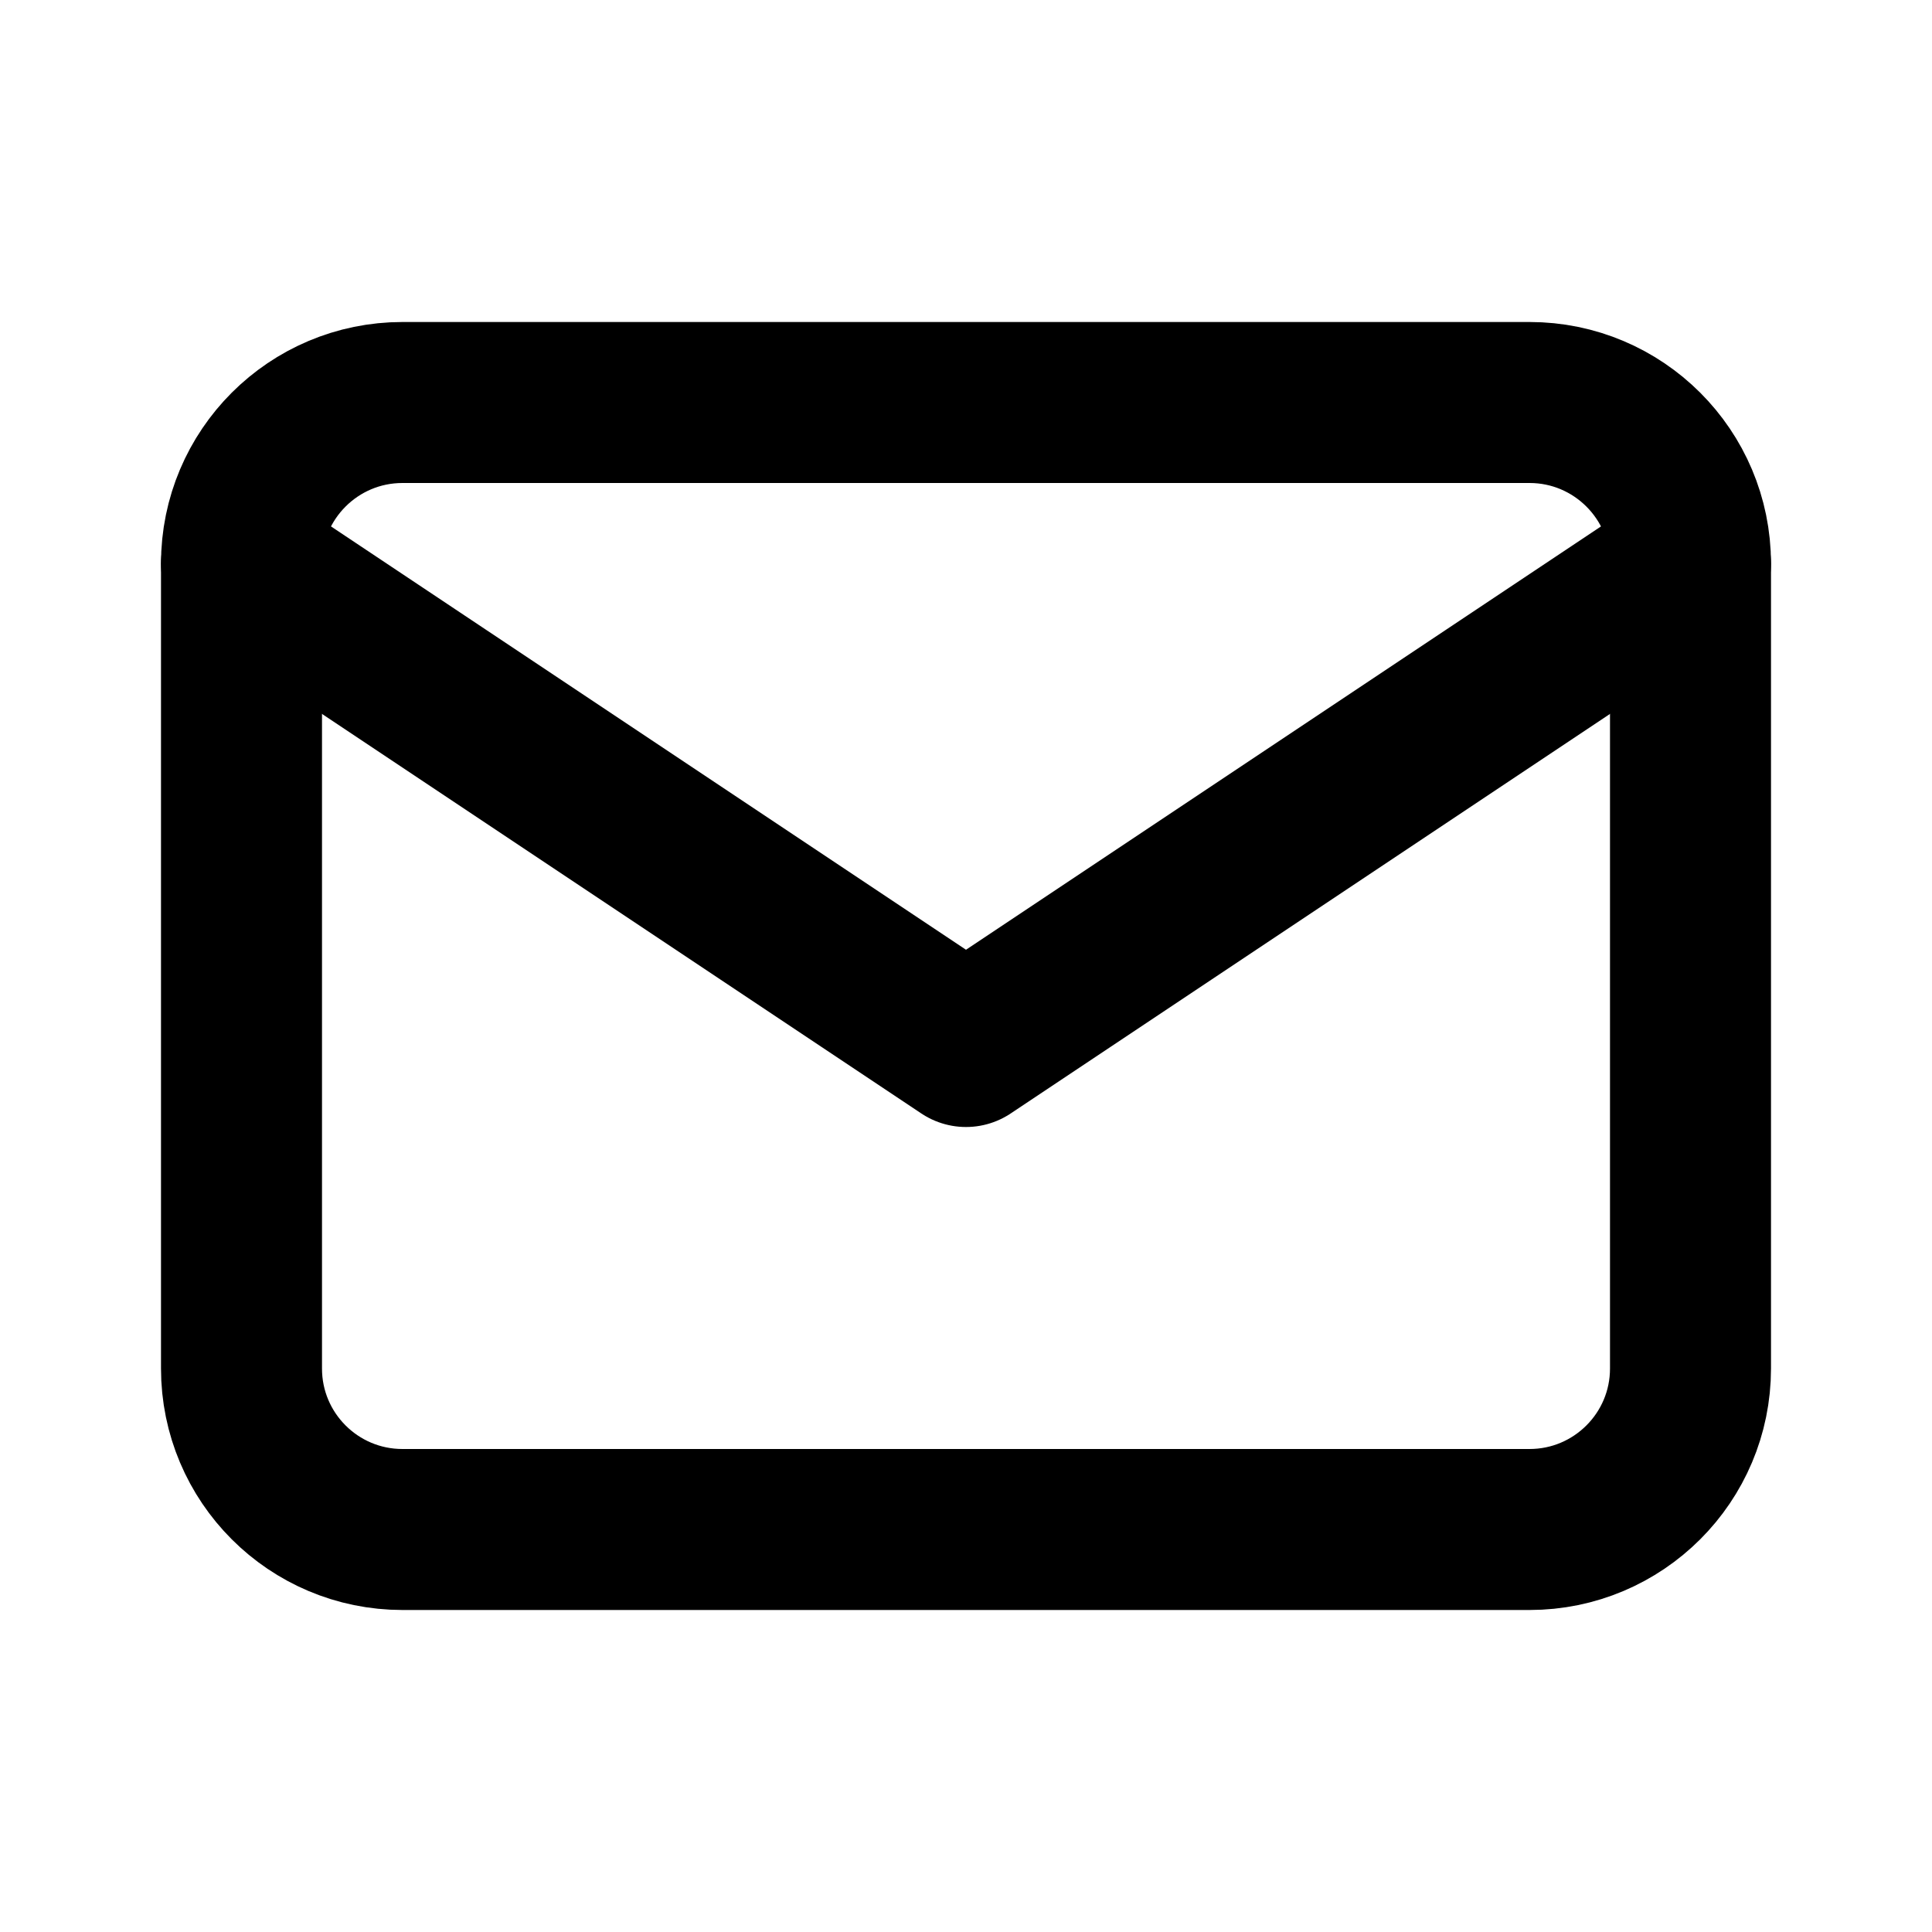
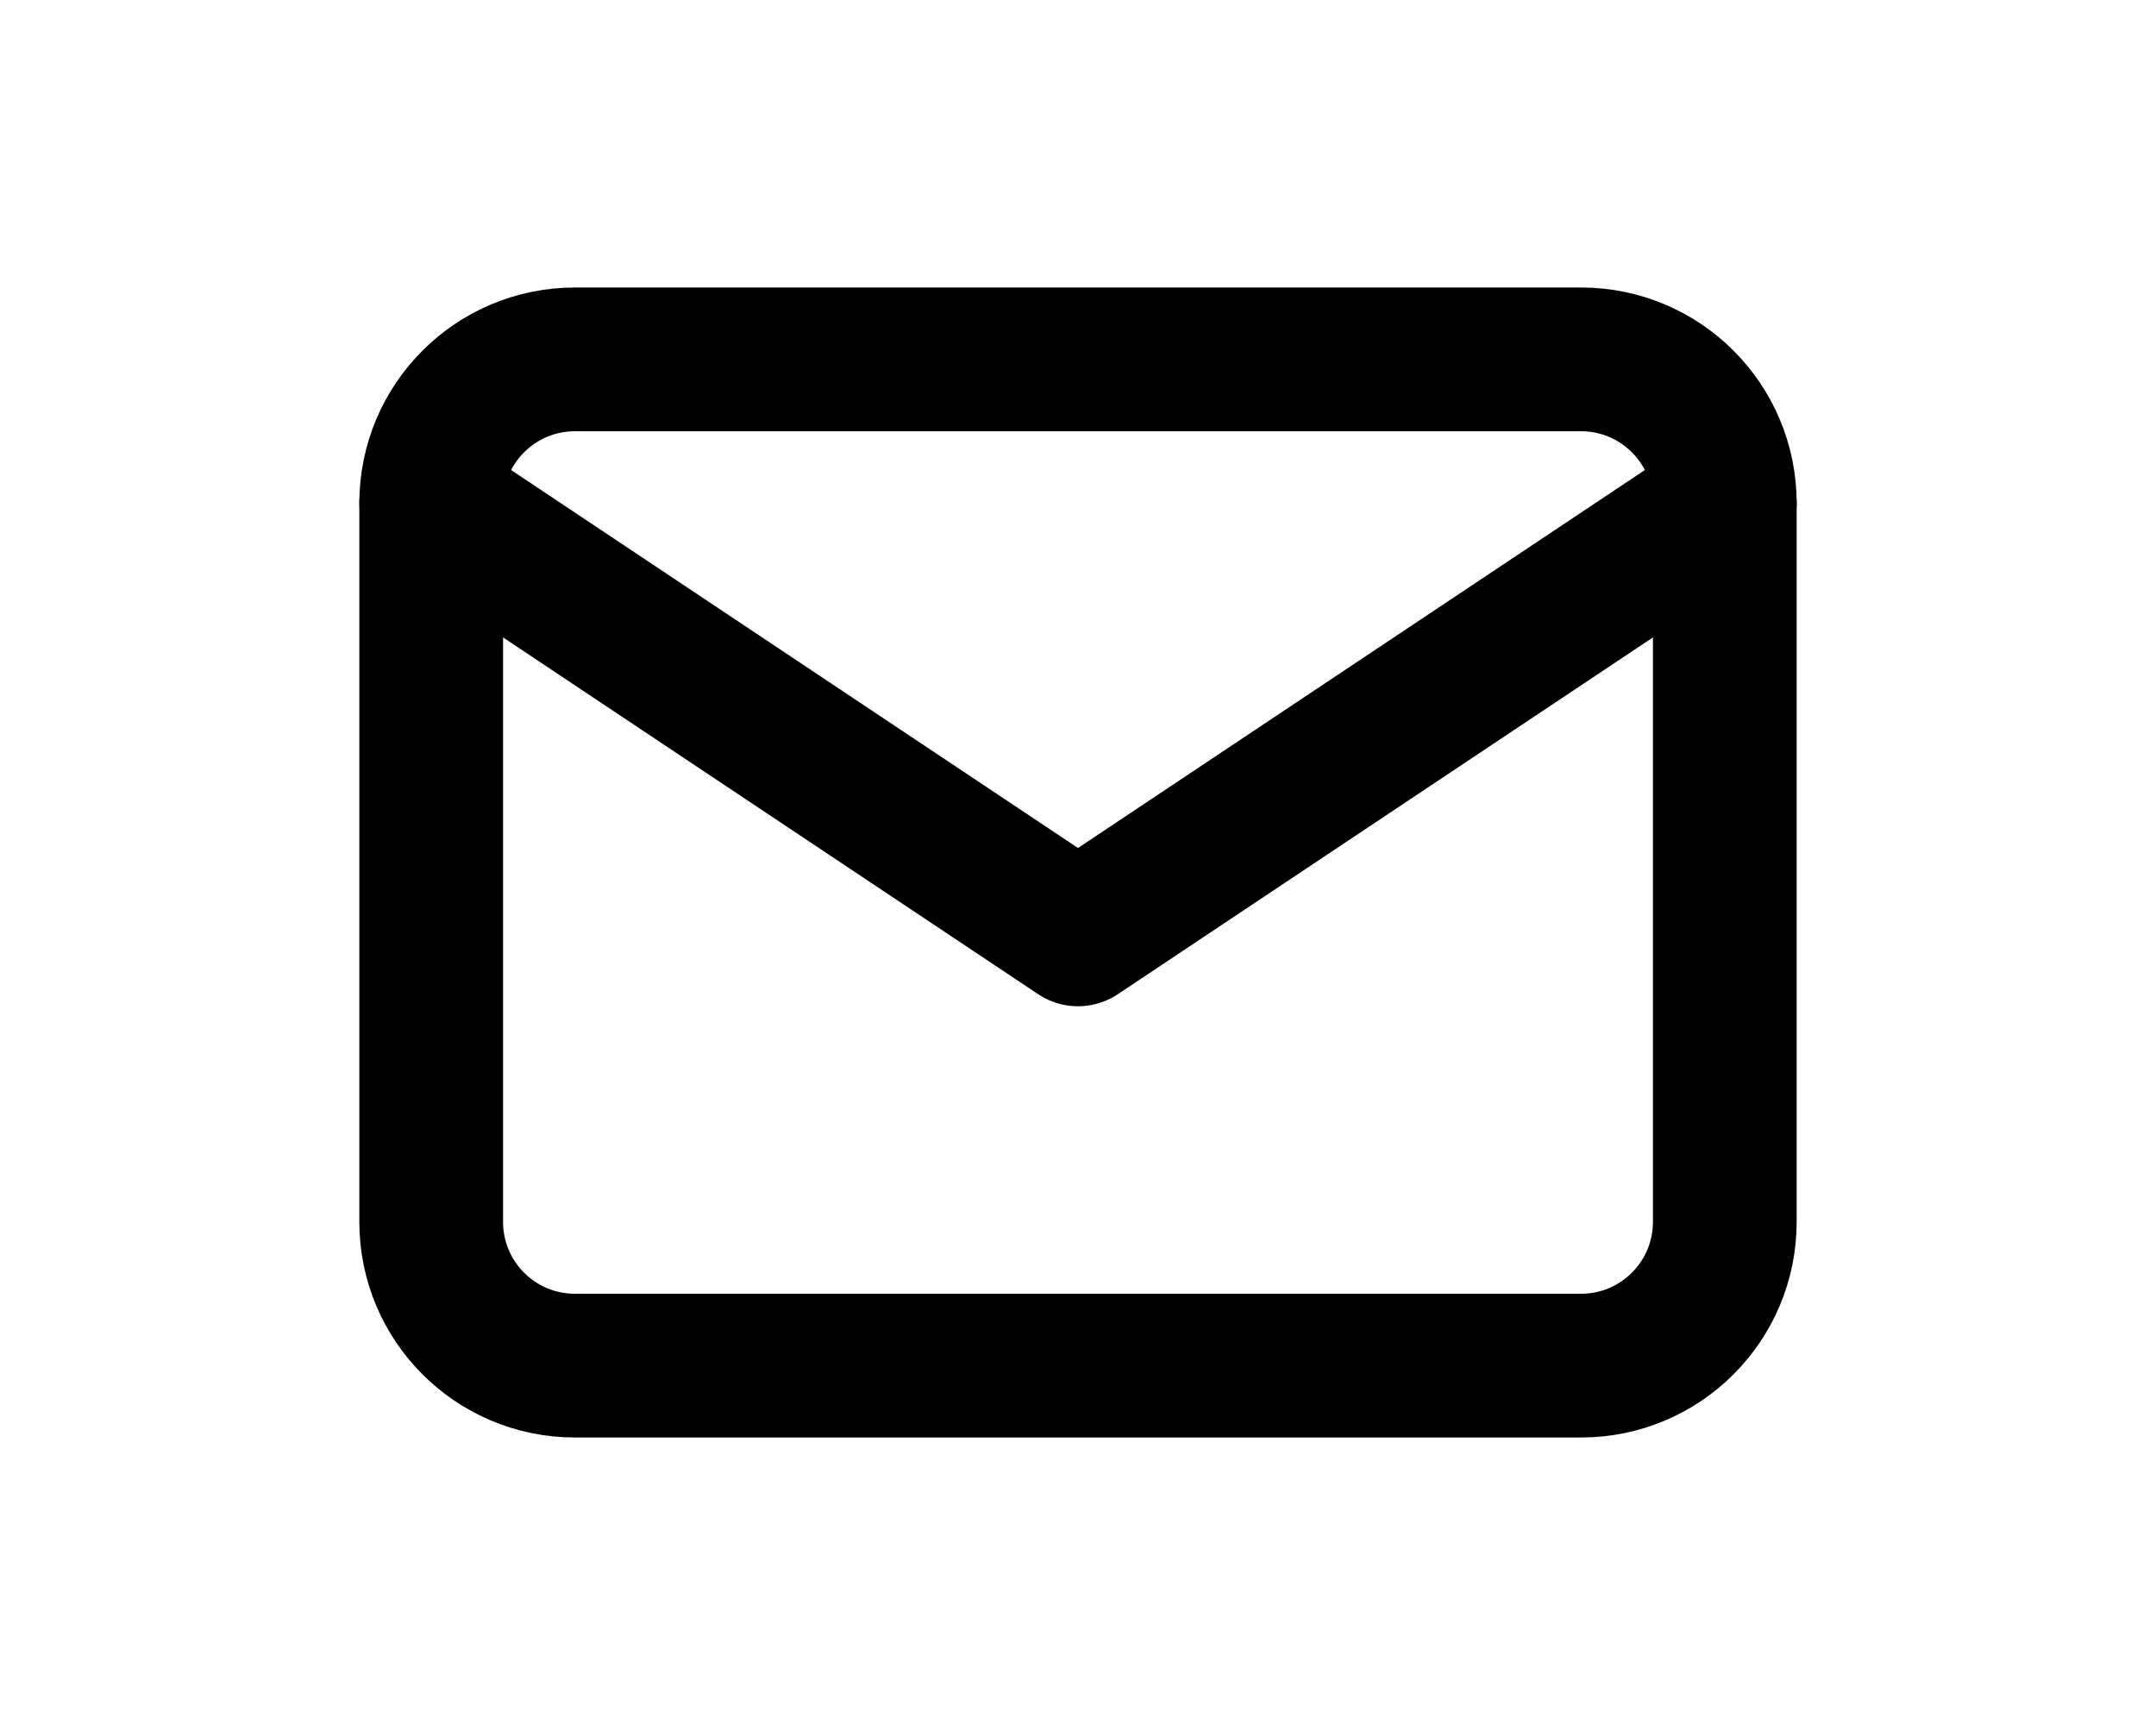
- <svg xmlns="http://www.w3.org/2000/svg" width="24" height="24" viewBox="0 0 24 24" fill="none">
+ <svg xmlns="http://www.w3.org/2000/svg" width="20" height="16" viewBox="0 0 24 24" fill="none">
  <path d="M19 5H5C3.895 5 3 5.895 3 7V17C3 18.105 3.895 19 5 19H19C20.104 19 21 18.105 21 17V7C21 5.895 20.104 5 19 5Z" stroke="currentColor" stroke-width="2" stroke-linecap="round" stroke-linejoin="round" />
  <path d="M3 7L12 13L21 7" stroke="currentColor" stroke-width="2" stroke-linecap="round" stroke-linejoin="round" />
</svg>
